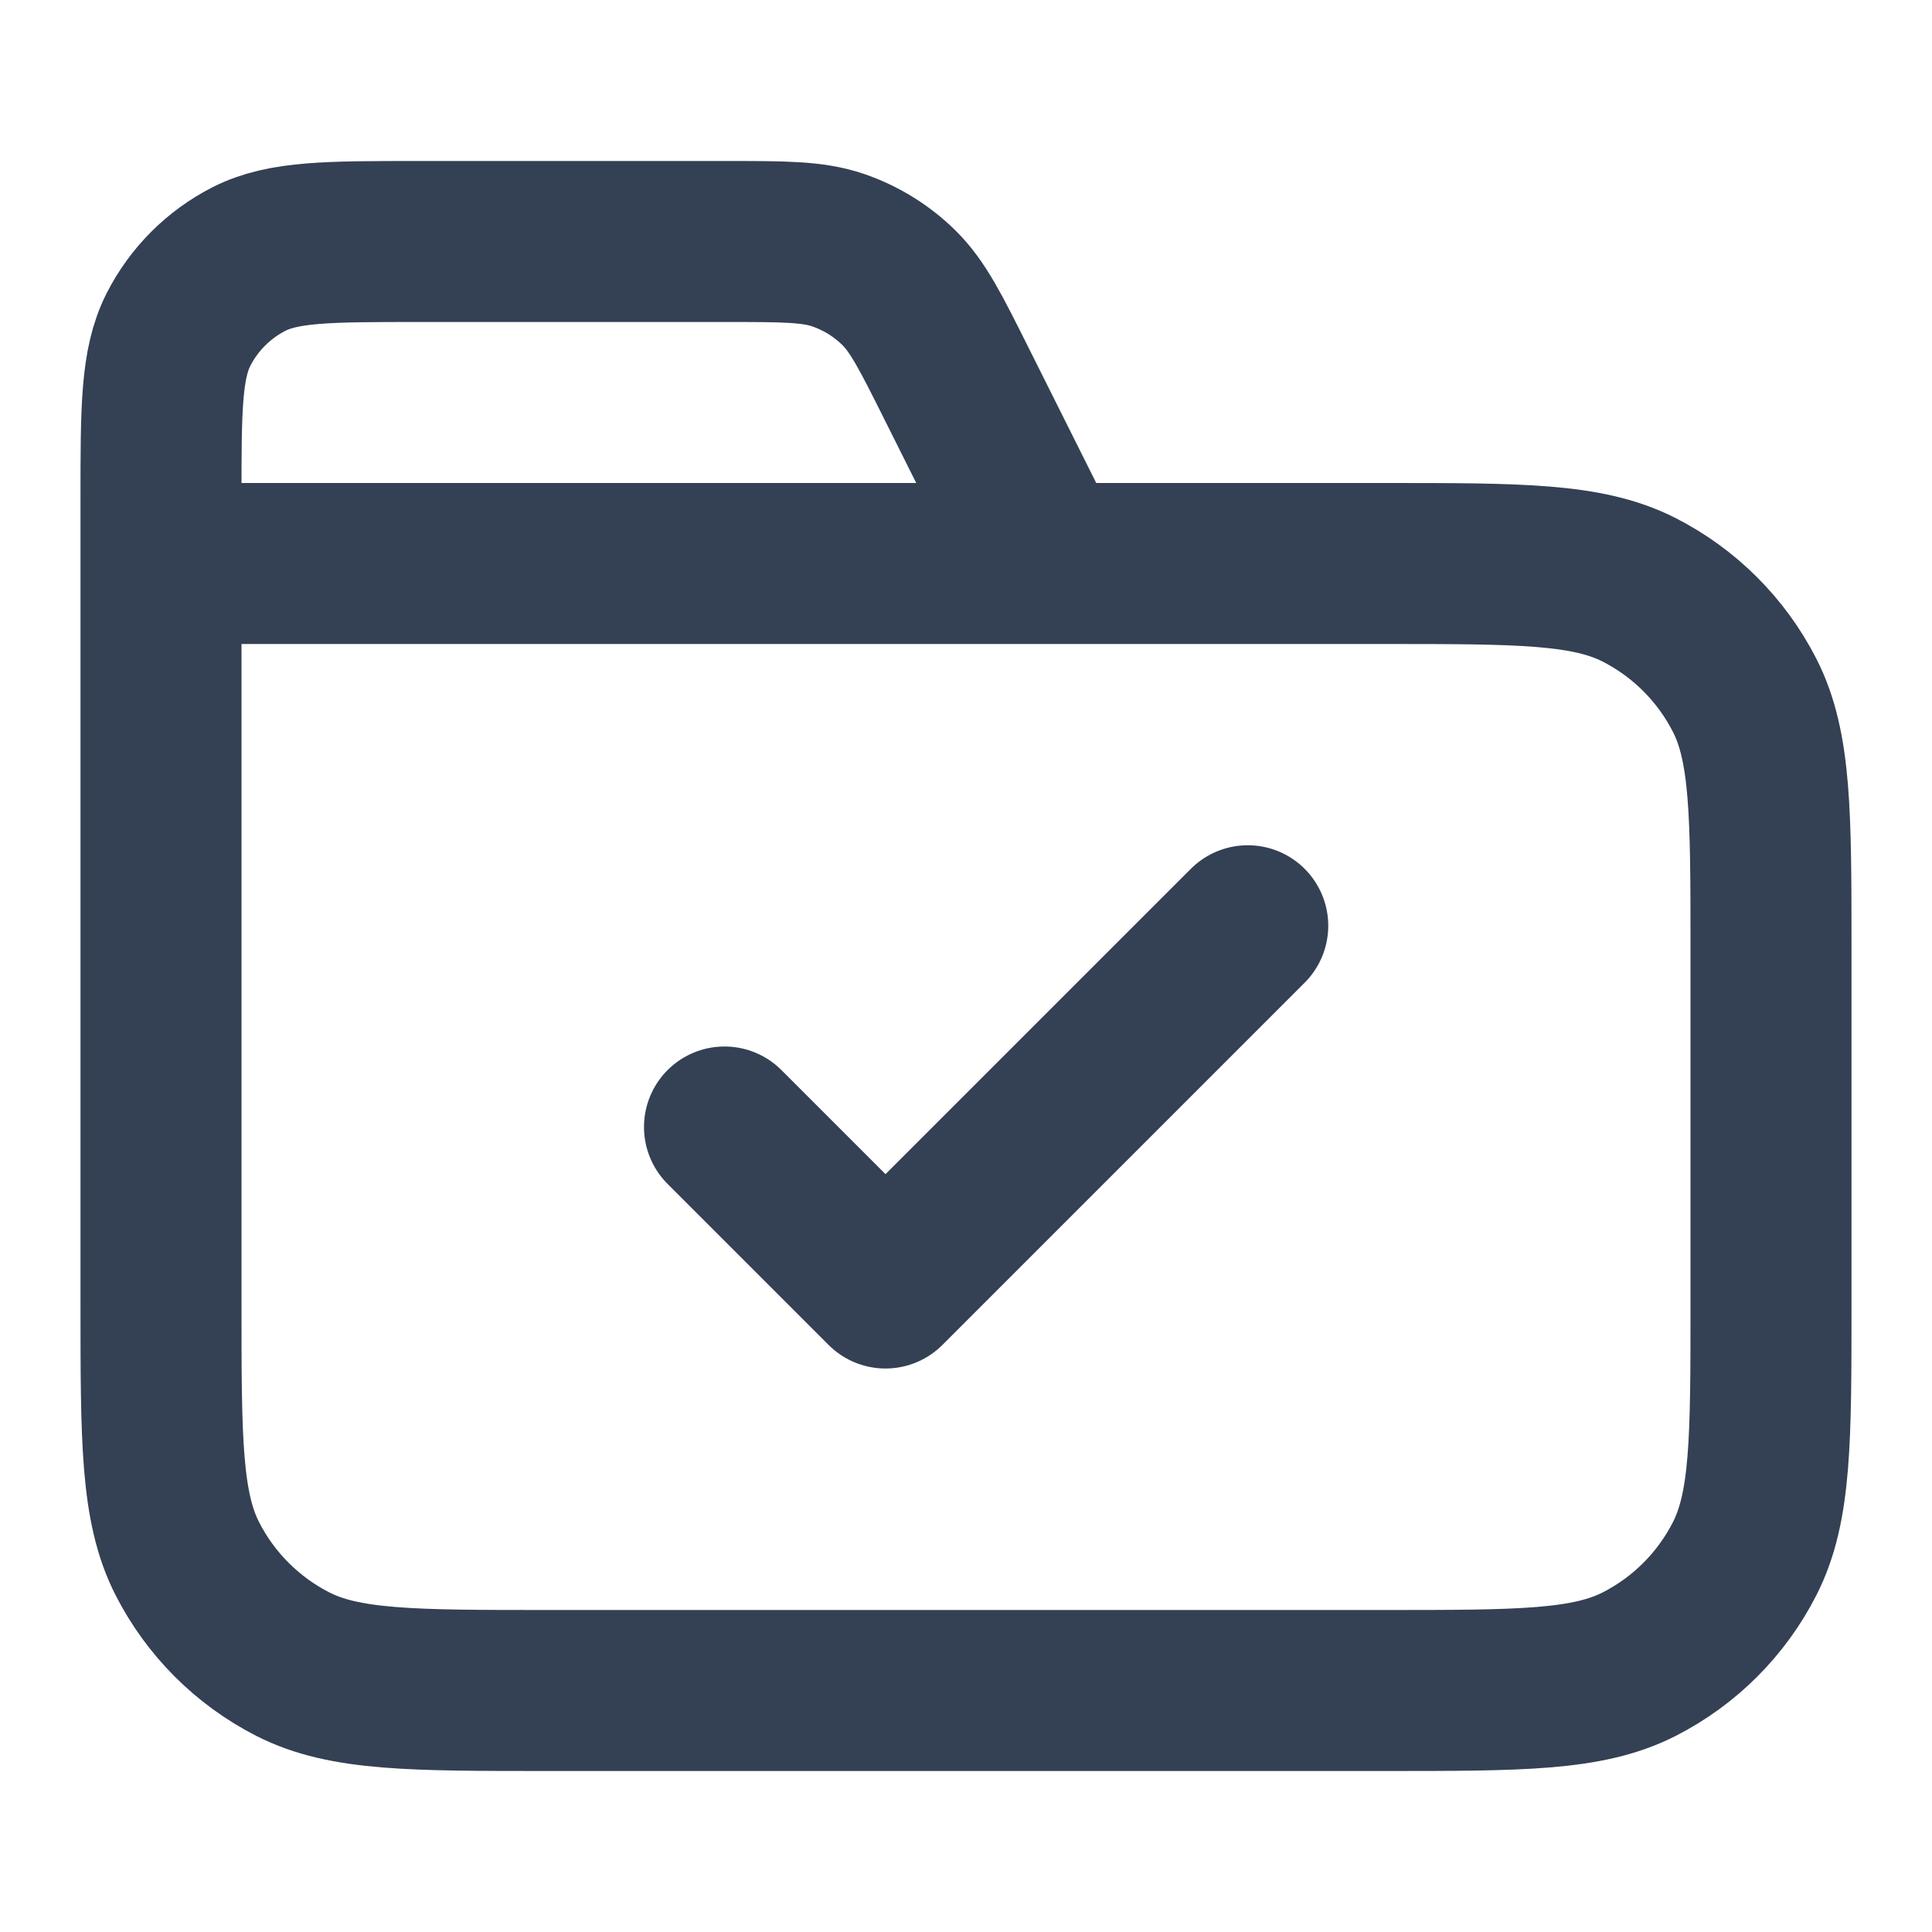
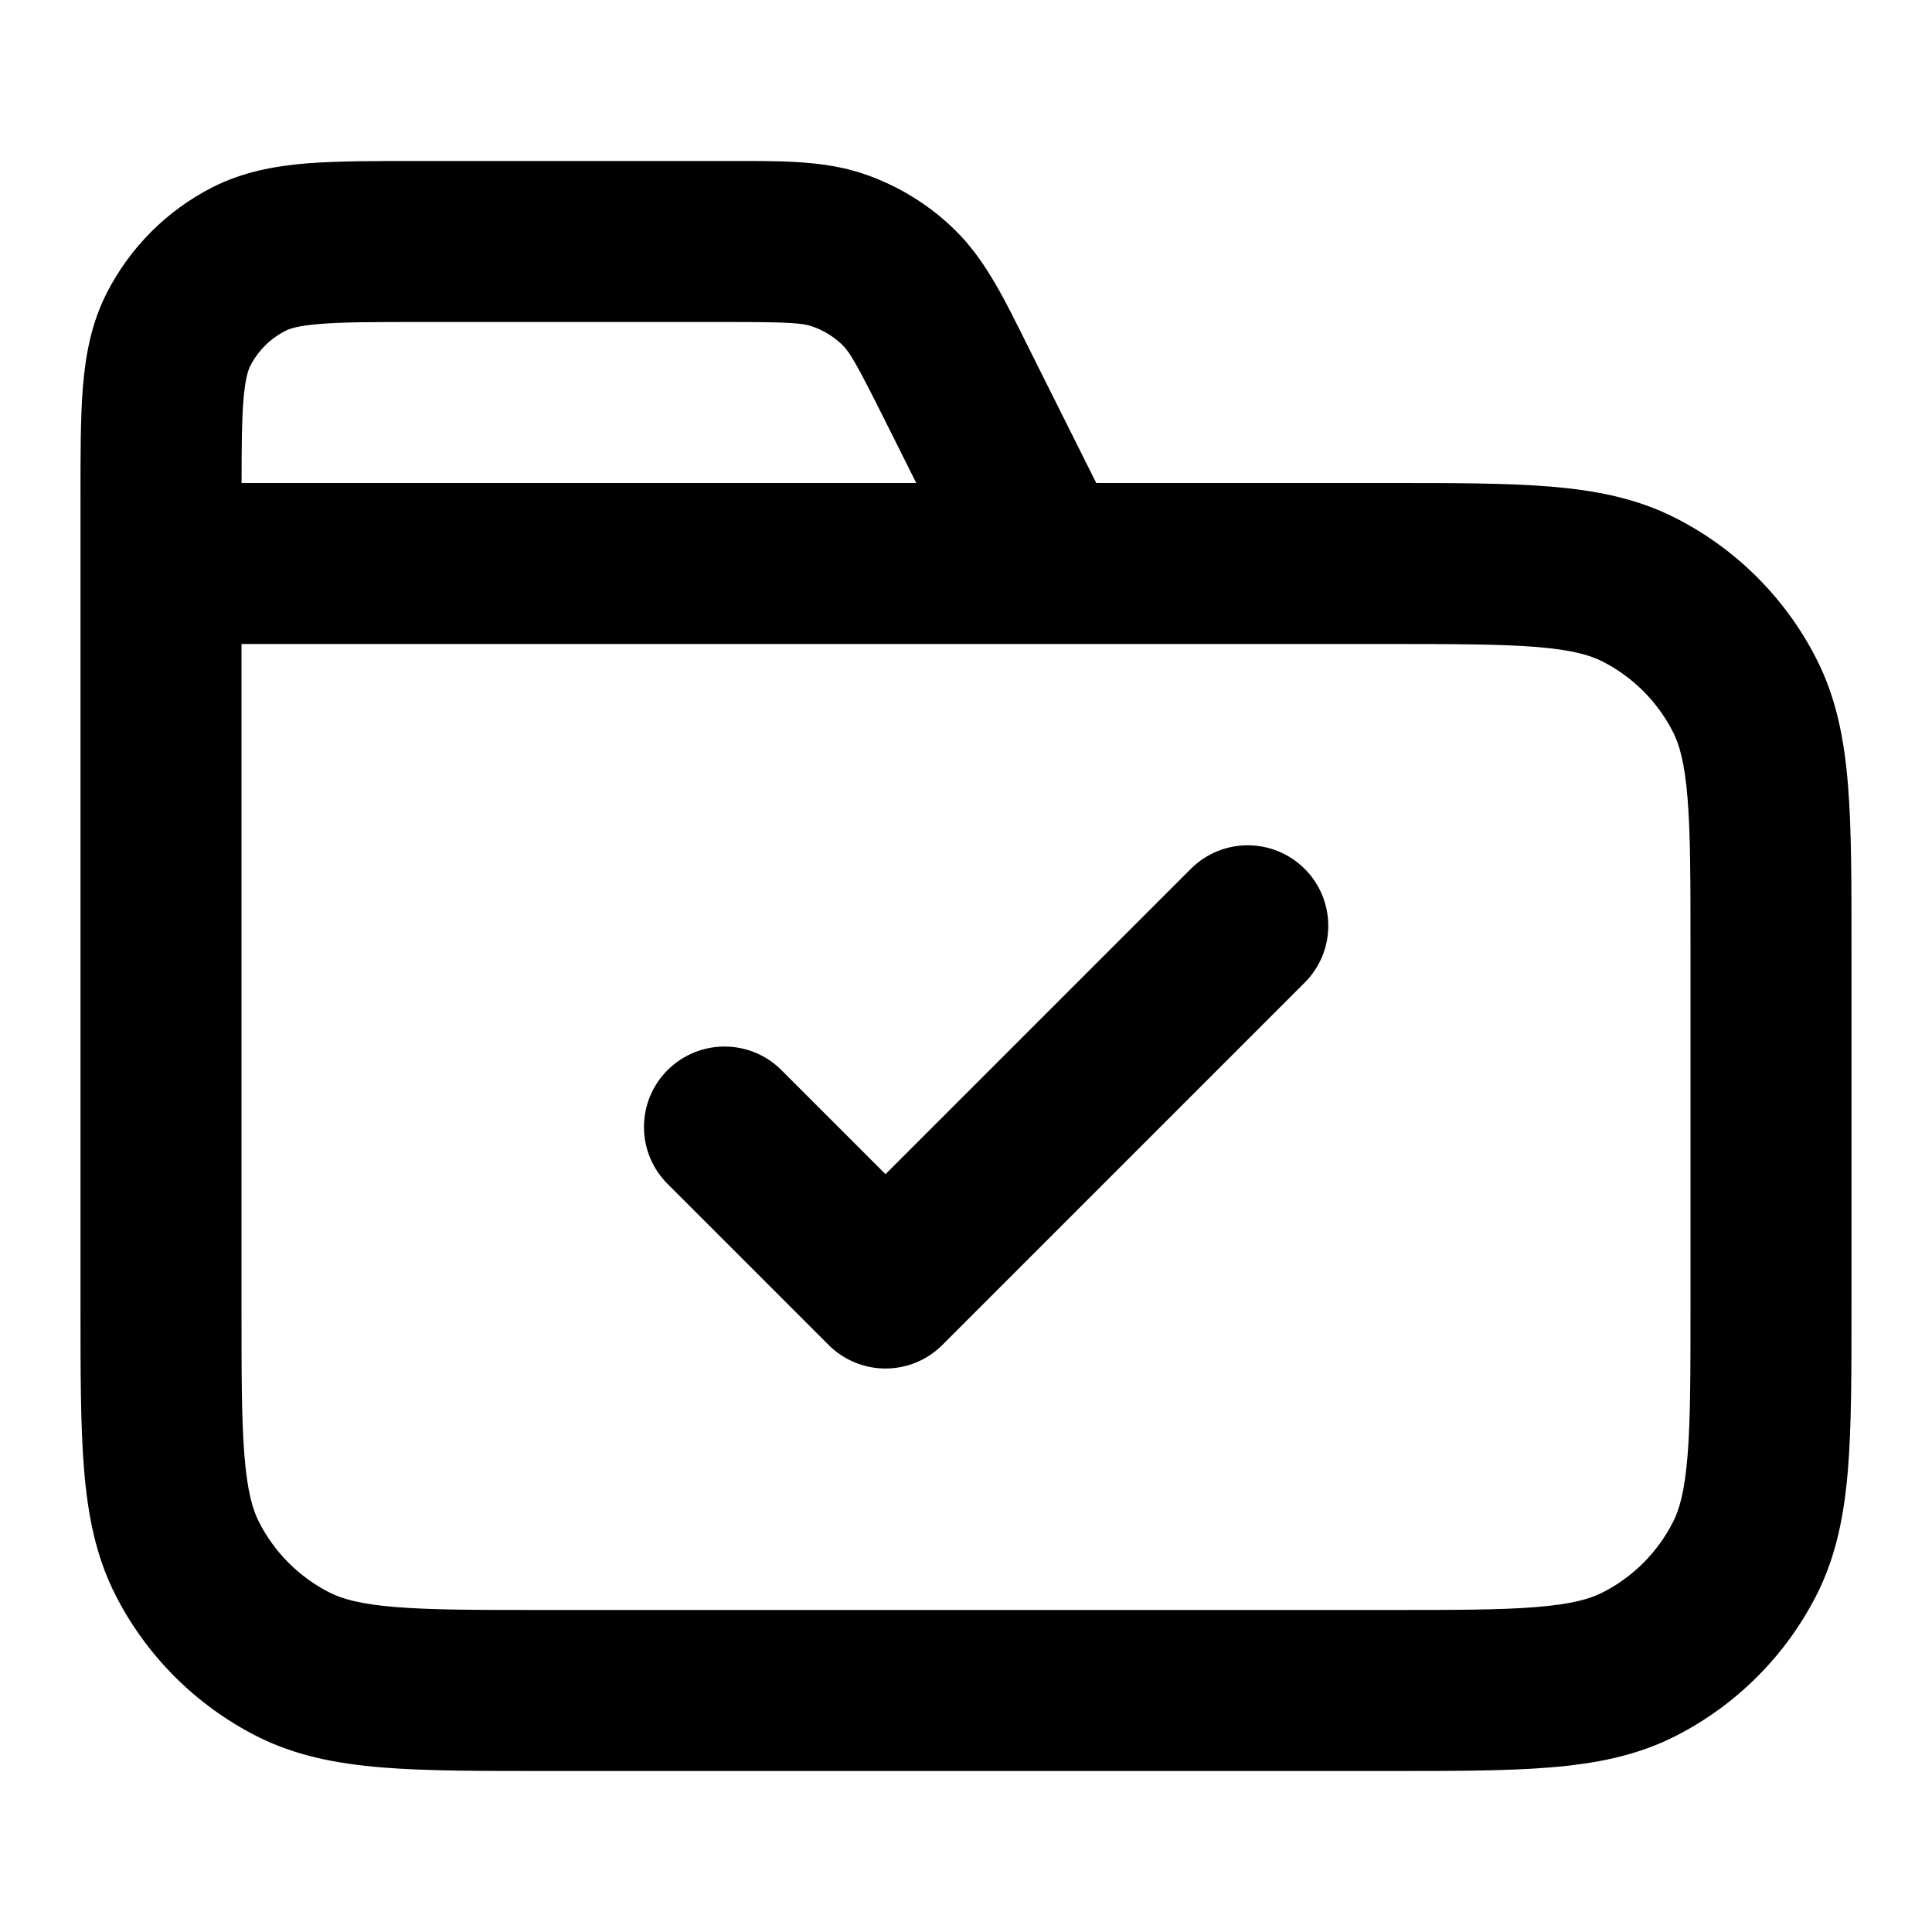
- <svg xmlns="http://www.w3.org/2000/svg" width="24" height="24" viewBox="0 0 24 24" fill="none">
-   <path d="M13 7L11.884 4.769C11.563 4.127 11.403 3.806 11.163 3.571C10.952 3.364 10.696 3.206 10.416 3.109C10.099 3 9.74 3 9.022 3H5.2C4.08 3 3.52 3 3.092 3.218C2.716 3.41 2.41 3.716 2.218 4.092C2 4.52 2 5.08 2 6.2V7M2 7H17.2C18.88 7 19.72 7 20.362 7.327C20.927 7.615 21.385 8.074 21.673 8.638C22 9.28 22 10.12 22 11.8V16.2C22 17.88 22 18.72 21.673 19.362C21.385 19.927 20.927 20.385 20.362 20.673C19.72 21 18.88 21 17.2 21H6.8C5.12 21 4.28 21 3.638 20.673C3.074 20.385 2.615 19.927 2.327 19.362C2 18.72 2 17.88 2 16.2V7ZM9 14L11 16L15.5 11.5" stroke="#344054" stroke-width="2" stroke-linecap="round" stroke-linejoin="round" />
+ <svg xmlns="http://www.w3.org/2000/svg" version="1.1" viewBox="0 0 24 24" role="img">
+   <path d="M21 11.8C21 10.944 21 10.361 20.963 9.911C20.927 9.473 20.862 9.248 20.782 9.092C20.59 8.716 20.285 8.41 19.908 8.218C19.752 8.138 19.527 8.073 19.089 8.037C18.639 8.001 18.057 8 17.2 8H3V16.2C3 17.057 3 17.639 3.037 18.089C3.073 18.527 3.138 18.752 3.218 18.908C3.41 19.285 3.716 19.591 4.092 19.782C4.248 19.862 4.473 19.927 4.911 19.963C5.361 20 5.943 20 6.8 20H17.2C18.057 20 18.639 20 19.089 19.963C19.527 19.927 19.752 19.862 19.908 19.782C20.285 19.591 20.59 19.285 20.782 18.908C20.862 18.752 20.927 18.527 20.963 18.089C21 17.639 21 17.057 21 16.2V11.8ZM14.793 10.793C15.184 10.403 15.816 10.403 16.207 10.793C16.598 11.184 16.598 11.817 16.207 12.207L11.707 16.707C11.316 17.098 10.684 17.098 10.293 16.707L8.293 14.707C7.902 14.317 7.902 13.684 8.293 13.293C8.684 12.903 9.317 12.903 9.707 13.293L11 14.586L14.793 10.793ZM5.2 4C4.624 4 4.251 4.001 3.968 4.025C3.696 4.047 3.595 4.084 3.546 4.11C3.358 4.205 3.205 4.358 3.109 4.546C3.084 4.596 3.047 4.696 3.024 4.968C3.004 5.217 3.001 5.535 3.001 6H11.382L10.99 5.216C10.637 4.509 10.555 4.375 10.464 4.285C10.358 4.182 10.23 4.103 10.09 4.055C9.969 4.013 9.812 4 9.022 4H5.2ZM23 16.2C23 17.024 23.001 17.702 22.956 18.252C22.91 18.814 22.812 19.331 22.564 19.817C22.181 20.569 21.569 21.181 20.816 21.565C20.331 21.812 19.814 21.91 19.252 21.956C18.702 22.001 18.024 22 17.2 22H6.8C5.976 22 5.298 22.001 4.748 21.956C4.186 21.91 3.669 21.812 3.184 21.565C2.431 21.181 1.819 20.569 1.436 19.817C1.188 19.331 1.09 18.814 1.044 18.252C0.999 17.702 1 17.024 1 16.2V6.2C1 5.657 0.999 5.189 1.03 4.805C1.063 4.41 1.134 4.016 1.327 3.638C1.615 3.074 2.073 2.615 2.638 2.327C3.016 2.135 3.409 2.063 3.805 2.03C4.188 1.999 4.657 2 5.2 2H9.022C9.668 2 10.229 1.987 10.742 2.164C11.162 2.309 11.546 2.546 11.863 2.857C12.251 3.236 12.491 3.744 12.779 4.322L13.618 6H17.2C18.024 6 18.702 5.999 19.252 6.044C19.814 6.09 20.331 6.188 20.816 6.436C21.569 6.819 22.181 7.431 22.564 8.184C22.812 8.669 22.91 9.186 22.956 9.748C23.001 10.299 23 10.976 23 11.8V16.2Z" />
</svg>
